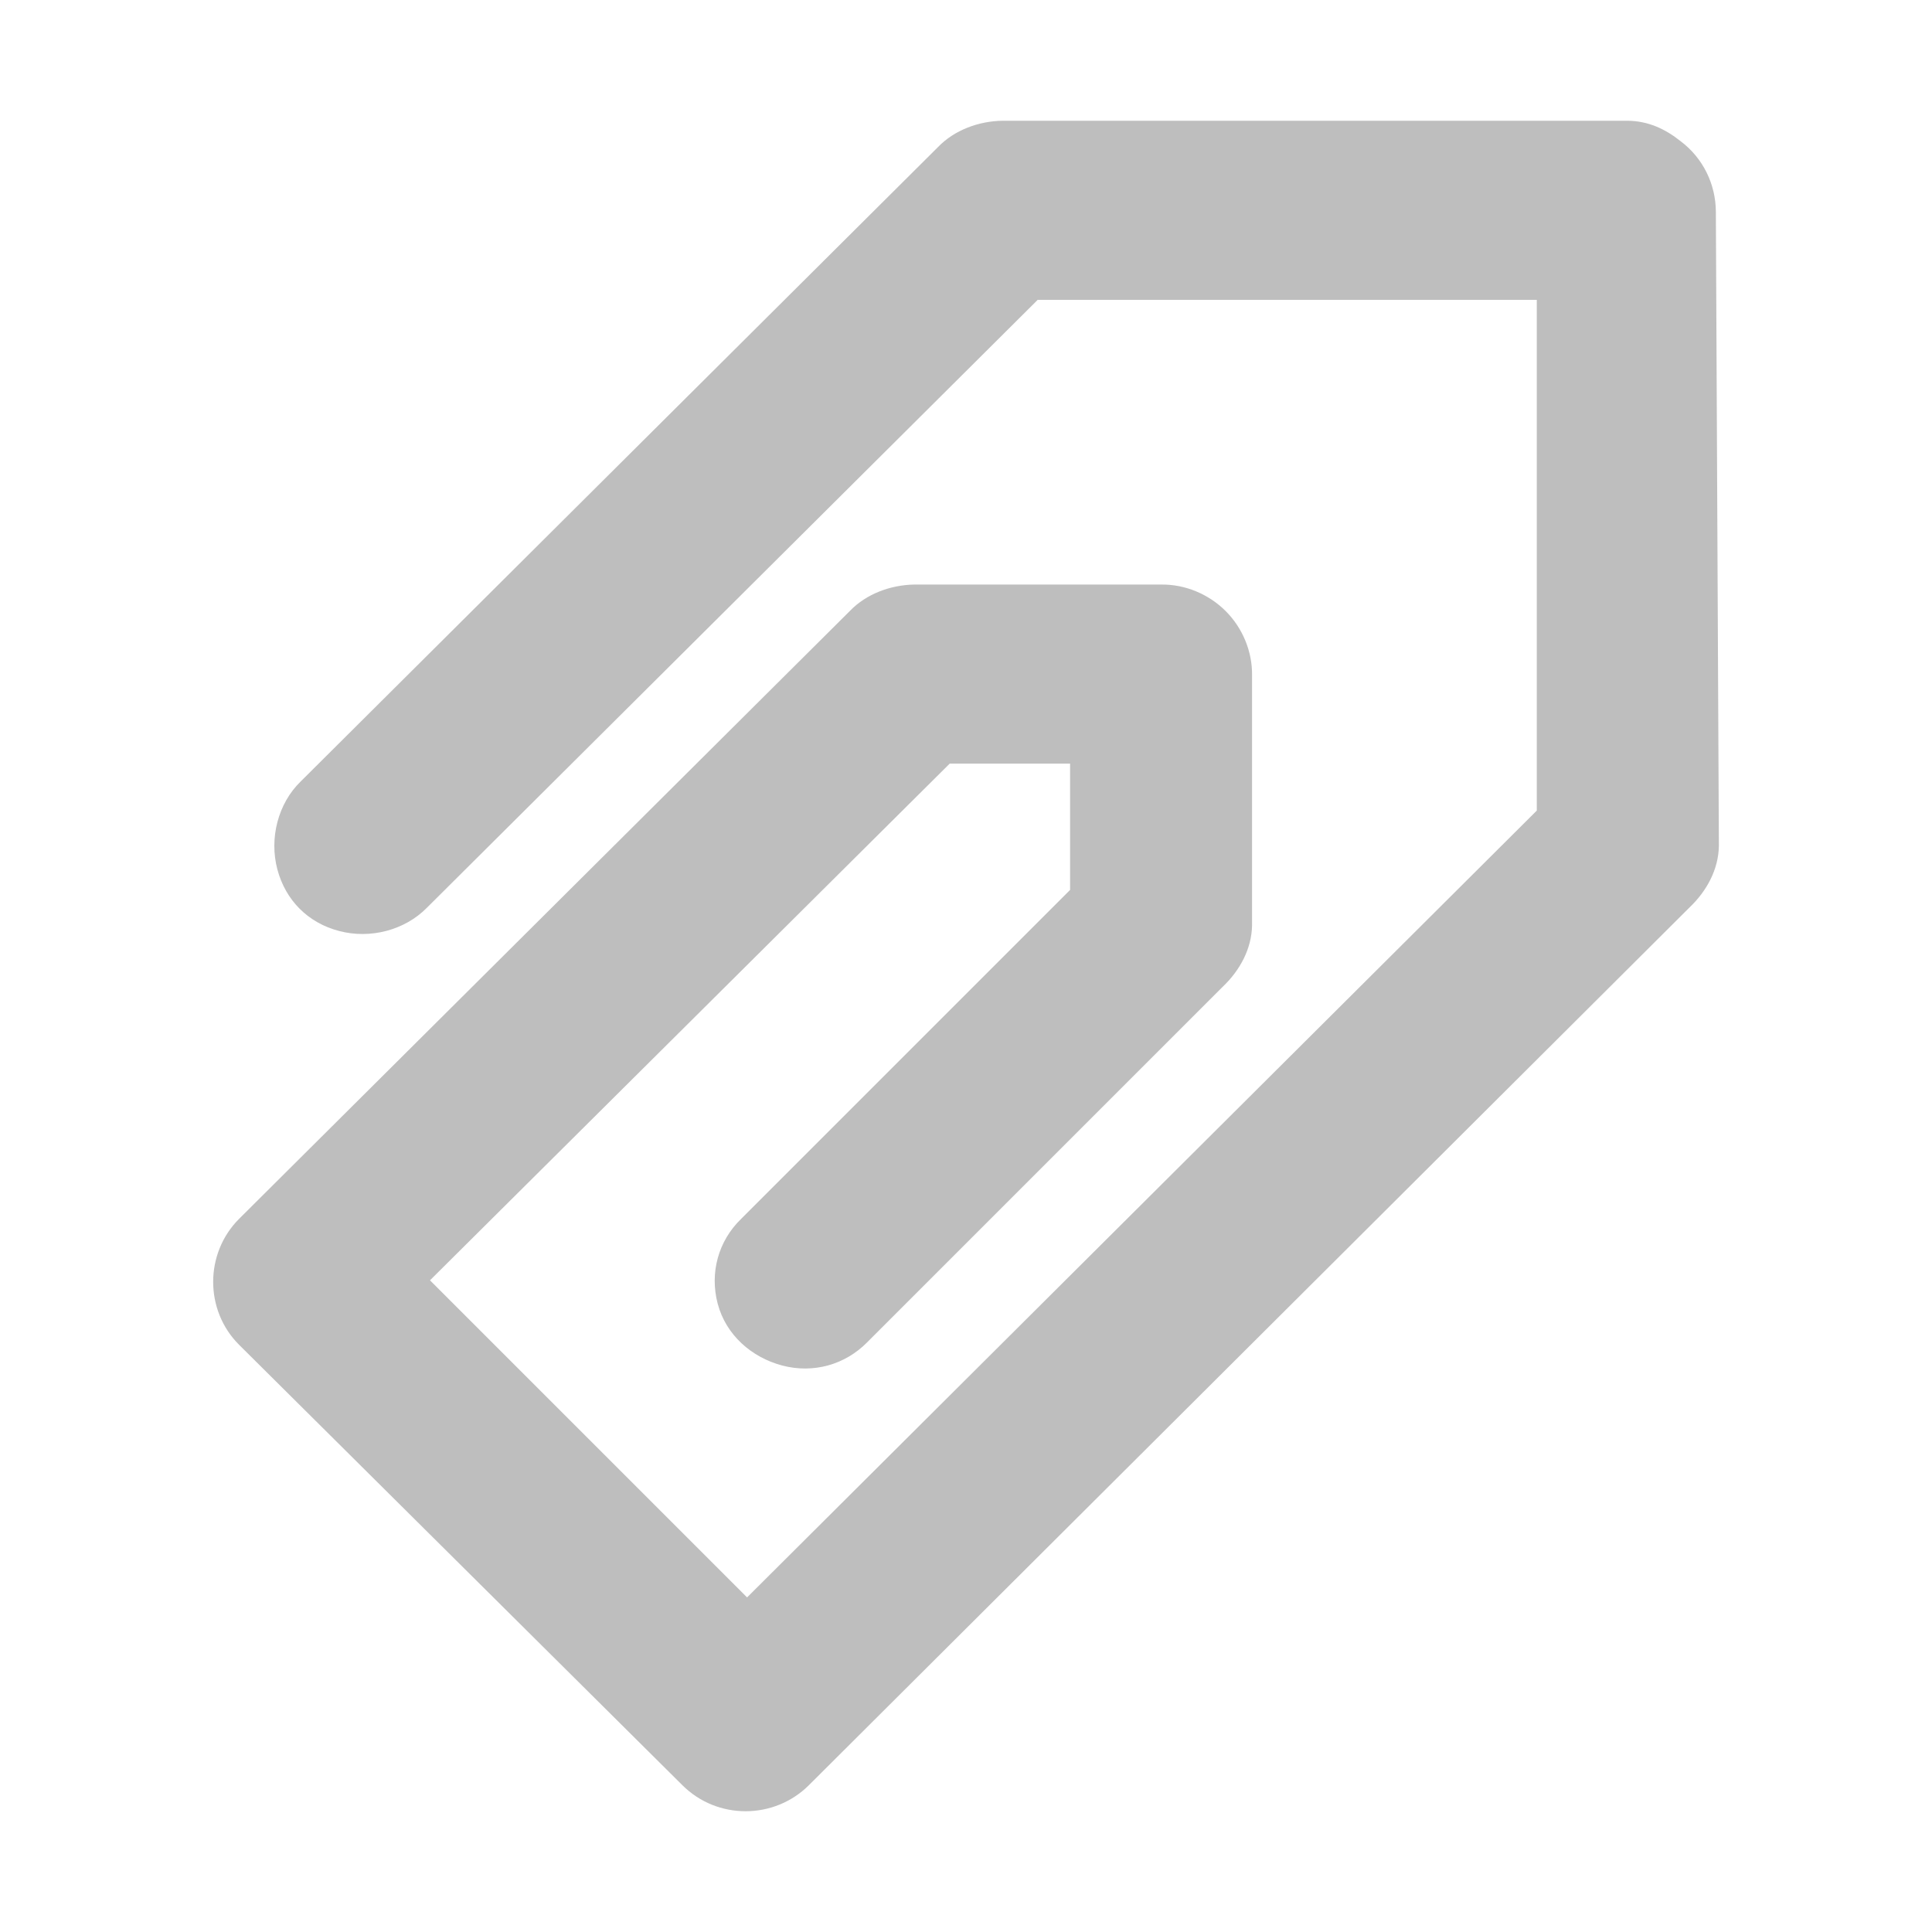
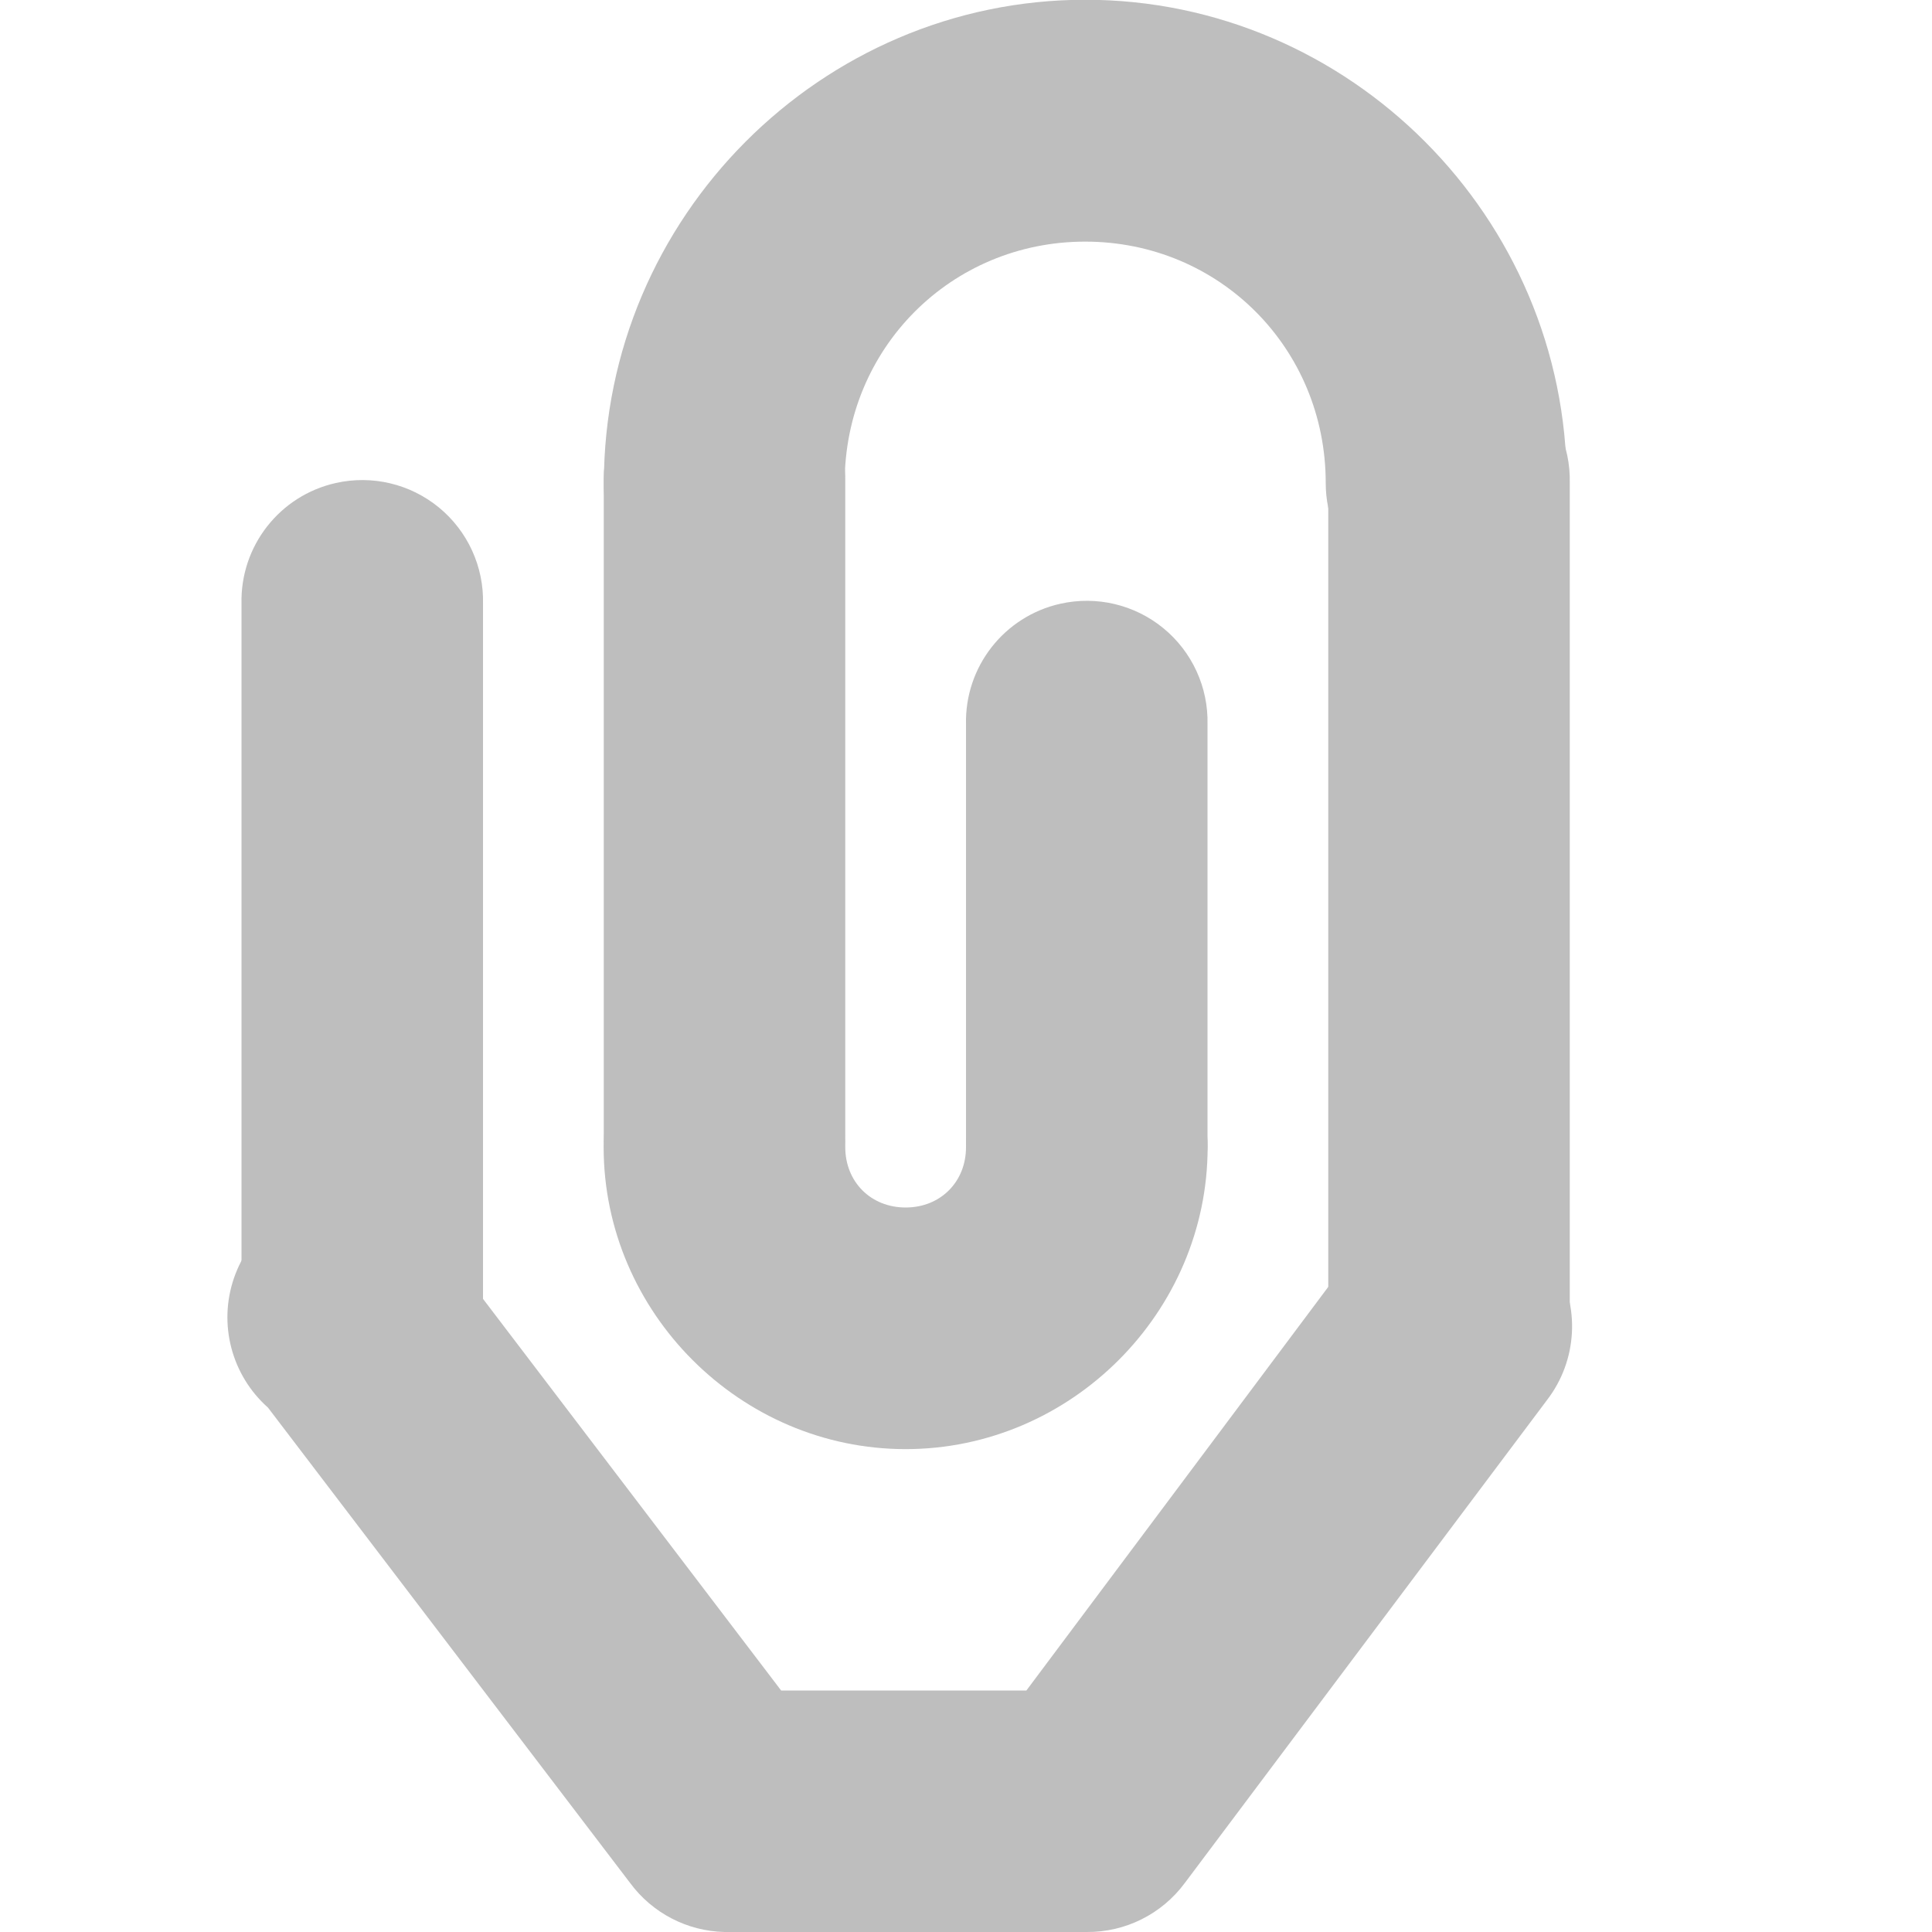
- <svg xmlns="http://www.w3.org/2000/svg" xmlns:xlink="http://www.w3.org/1999/xlink" width="16" height="16" id="svg2" version="1.0">
-   <defs id="defs4">
-     <linearGradient id="StandardGradient" gradientTransform="matrix(0.8458416,0,0,1.076526,-1.496248,-3.022036)" x1="12.803" y1="3.736" x2="12.803" y2="16.759" gradientUnits="userSpaceOnUse">
-       <stop id="stop3337" offset="0" style="stop-color:#000000;stop-opacity:0.863;" />
-       <stop id="stop3339" offset="1" style="stop-color:#000000;stop-opacity:0.471;" />
-     </linearGradient>
-     <linearGradient xlink:href="#StandardGradient" id="linearGradient3177" gradientUnits="userSpaceOnUse" gradientTransform="matrix(0.6580662,0,0,0.8375389,-0.1555227,-4.463156)" x1="12.803" y1="6.521" x2="12.803" y2="23.239" />
-   </defs>
-   <g id="layer1" style="display:inline">
-     <path style="opacity:1;fill:#bebebe;fill-opacity:1;stroke:none;stroke-width:1;stroke-linecap:round;stroke-linejoin:miter;stroke-miterlimit:4;stroke-dasharray:none;stroke-opacity:1;display:inline" d="M 8.302,1 C 8.105,1.003 7.903,1.077 7.767,1.219 L 2.492,6.47 C 2.301,6.654 2.229,6.944 2.297,7.2 C 2.365,7.456 2.551,7.643 2.808,7.71 C 3.065,7.778 3.352,7.705 3.537,7.516 L 8.594,2.483 L 12.727,2.483 L 12.727,6.713 L 6.187,13.229 L 3.561,10.603 L 7.865,6.324 L 8.862,6.324 L 8.862,7.37 L 6.139,10.093 C 5.948,10.277 5.876,10.542 5.944,10.798 C 6.012,11.054 6.222,11.241 6.479,11.309 C 6.736,11.376 6.999,11.303 7.184,11.114 L 10.126,8.172 C 10.268,8.037 10.366,7.858 10.369,7.662 L 10.369,5.595 C 10.372,5.396 10.291,5.201 10.15,5.06 C 10.009,4.92 9.815,4.838 9.615,4.841 L 7.573,4.841 C 7.376,4.844 7.174,4.918 7.038,5.06 L 1.981,10.093 C 1.694,10.379 1.693,10.852 1.981,11.138 L 5.652,14.785 C 5.94,15.072 6.41,15.071 6.698,14.785 L 13.991,7.516 C 14.134,7.38 14.232,7.201 14.235,7.005 L 14.21,1.754 C 14.209,1.524 14.103,1.309 13.919,1.17 C 13.789,1.066 13.647,1.002 13.481,1 L 8.302,1 z" id="Symbol" />
+ <svg xmlns="http://www.w3.org/2000/svg" id="svg7384" version="1.1" height="16" width="16">
+   <defs id="defs7386" />
+   <g transform="translate(-100.9999,-297)" id="layer9" style="display:inline">
+     <path d="m 106.985,302.016 a 0.998,1.002 0 0 1 -0.984,-1.016 c 0,-2.198 1.797,-4.002 3.987,-4.002 2.19,0 3.987,1.804 3.987,4.002 a 0.998,1.002 0 1 1 -1.996,0 c 0,-1.115 -0.88,-1.999 -1.992,-1.999 -1.111,0 -1.992,0.884 -1.992,1.999 a 0.998,1.002 0 0 1 -1.012,1.016 z" id="path35480" style="font-size:medium;font-style:normal;font-variant:normal;font-weight:normal;font-stretch:normal;text-indent:0;text-align:start;text-decoration:none;line-height:normal;letter-spacing:normal;word-spacing:normal;text-transform:none;direction:ltr;block-progression:tb;writing-mode:lr-tb;text-anchor:start;color:#000000;fill:#bebebe;fill-opacity:1;stroke:none;stroke-width:15.349;marker:none;visibility:visible;display:inline;overflow:visible;enable-background:accumulate;font-family:Bitstream Vera Sans;-inkscape-font-specification:Bitstream Vera Sans" />
+     <path d="m 108.5,309.001 c -1.369,0 -2.501,-1.132 -2.501,-2.501 a 1,1 0 1 1 2.001,0 c 0,0.288 0.212,0.5 0.5,0.5 0.288,0 0.5,-0.212 0.5,-0.5 a 1,1 0 1 1 2.001,0 c 0,1.369 -1.132,2.501 -2.501,2.501 z" id="path35482" style="font-size:medium;font-style:normal;font-variant:normal;font-weight:normal;font-stretch:normal;text-indent:0;text-align:start;text-decoration:none;line-height:normal;letter-spacing:normal;word-spacing:normal;text-transform:none;direction:ltr;block-progression:tb;writing-mode:lr-tb;text-anchor:start;color:#000000;fill:#bebebe;fill-opacity:1;stroke:none;stroke-width:30.641;marker:none;visibility:visible;display:inline;overflow:visible;enable-background:accumulate;font-family:Bitstream Vera Sans;-inkscape-font-specification:Bitstream Vera Sans" />
+     <path d="M 109.781,302 A 1,1 0 0 0 109,303 l 0,3.469 a 1,1 0 1 0 2,0 L 111,303 a 1,1 0 0 0 -1.219,-1 z" id="path35484" style="font-size:medium;font-style:normal;font-variant:normal;font-weight:normal;font-stretch:normal;text-indent:0;text-align:start;text-decoration:none;line-height:normal;letter-spacing:normal;word-spacing:normal;text-transform:none;direction:ltr;block-progression:tb;writing-mode:lr-tb;text-anchor:start;color:#000000;fill:#bebebe;fill-opacity:1;fill-rule:nonzero;stroke:none;stroke-width:2;marker:none;visibility:visible;display:inline;overflow:visible;enable-background:new;font-family:Bitstream Vera Sans;-inkscape-font-specification:Bitstream Vera Sans" />
+     <path d="M 112.781,300 A 1,1 0 0 0 112,301 l 0,6.812 a 1,1 0 1 0 2,0 L 114,301 a 1,1 0 0 0 -1.219,-1 z" id="path35486" style="font-size:medium;font-style:normal;font-variant:normal;font-weight:normal;font-stretch:normal;text-indent:0;text-align:start;text-decoration:none;line-height:normal;letter-spacing:normal;word-spacing:normal;text-transform:none;direction:ltr;block-progression:tb;writing-mode:lr-tb;text-anchor:start;color:#000000;fill:#bebebe;fill-opacity:1;fill-rule:nonzero;stroke:none;stroke-width:2;marker:none;visibility:visible;display:inline;overflow:visible;enable-background:new;font-family:Bitstream Vera Sans;-inkscape-font-specification:Bitstream Vera Sans" />
+     <path d="M 106.781,300 A 1,1 0 0 0 106,301 l 0,5.406 a 1,1 0 1 0 2,0 L 108,301 a 1,1 0 0 0 -1.219,-1 z" id="path35488" style="font-size:medium;font-style:normal;font-variant:normal;font-weight:normal;font-stretch:normal;text-indent:0;text-align:start;text-decoration:none;line-height:normal;letter-spacing:normal;word-spacing:normal;text-transform:none;direction:ltr;block-progression:tb;writing-mode:lr-tb;text-anchor:start;color:#000000;fill:#bebebe;fill-opacity:1;fill-rule:nonzero;stroke:none;stroke-width:2;marker:none;visibility:visible;display:inline;overflow:visible;enable-background:new;font-family:Bitstream Vera Sans;-inkscape-font-specification:Bitstream Vera Sans" />
+     <path d="M 103.781,301 A 1,1 0 0 0 103,302 l 0,6 a 1,1 0 1 0 2,0 l 0,-6 a 1,1 0 0 0 -1.219,-1 z" id="path35490" style="font-size:medium;font-style:normal;font-variant:normal;font-weight:normal;font-stretch:normal;text-indent:0;text-align:start;text-decoration:none;line-height:normal;letter-spacing:normal;word-spacing:normal;text-transform:none;direction:ltr;block-progression:tb;writing-mode:lr-tb;text-anchor:start;color:#000000;fill:#bebebe;fill-opacity:1;fill-rule:nonzero;stroke:none;stroke-width:2;marker:none;visibility:visible;display:inline;overflow:visible;enable-background:new;font-family:Bitstream Vera Sans;-inkscape-font-specification:Bitstream Vera Sans" />
+     <path d="m 112.844,307 a 1,1 0 0 0 -0.656,0.406 L 109.5,311 l -2.031,0 -2.688,-3.531 a 1,1 0 1 0 -1.562,1.188 l 3,3.938 A 1,1 0 0 0 107,313 l 3,0 a 1,1 0 0 0 0.812,-0.406 l 3,-4 A 1,1 0 0 0 112.844,307 z" id="path35494" style="font-size:medium;font-style:normal;font-variant:normal;font-weight:normal;font-stretch:normal;text-indent:0;text-align:start;text-decoration:none;line-height:normal;letter-spacing:normal;word-spacing:normal;text-transform:none;direction:ltr;block-progression:tb;writing-mode:lr-tb;text-anchor:start;color:#000000;fill:#bebebe;fill-opacity:1;stroke:none;stroke-width:2;marker:none;visibility:visible;display:inline;overflow:visible;enable-background:new;font-family:Bitstream Vera Sans;-inkscape-font-specification:Bitstream Vera Sans" />
  </g>
+   <g transform="translate(-100.9999,-297)" id="layer10" />
+   <g transform="translate(-100.9999,-297)" id="layer11" />
+   <g transform="translate(-100.9999,-297)" id="layer12" />
+   <g transform="translate(-100.9999,-297)" id="layer13" />
+   <g transform="translate(-100.9999,-297)" id="layer14" />
+   <g transform="translate(-100.9999,-297)" id="layer15" style="display:inline" />
</svg>
